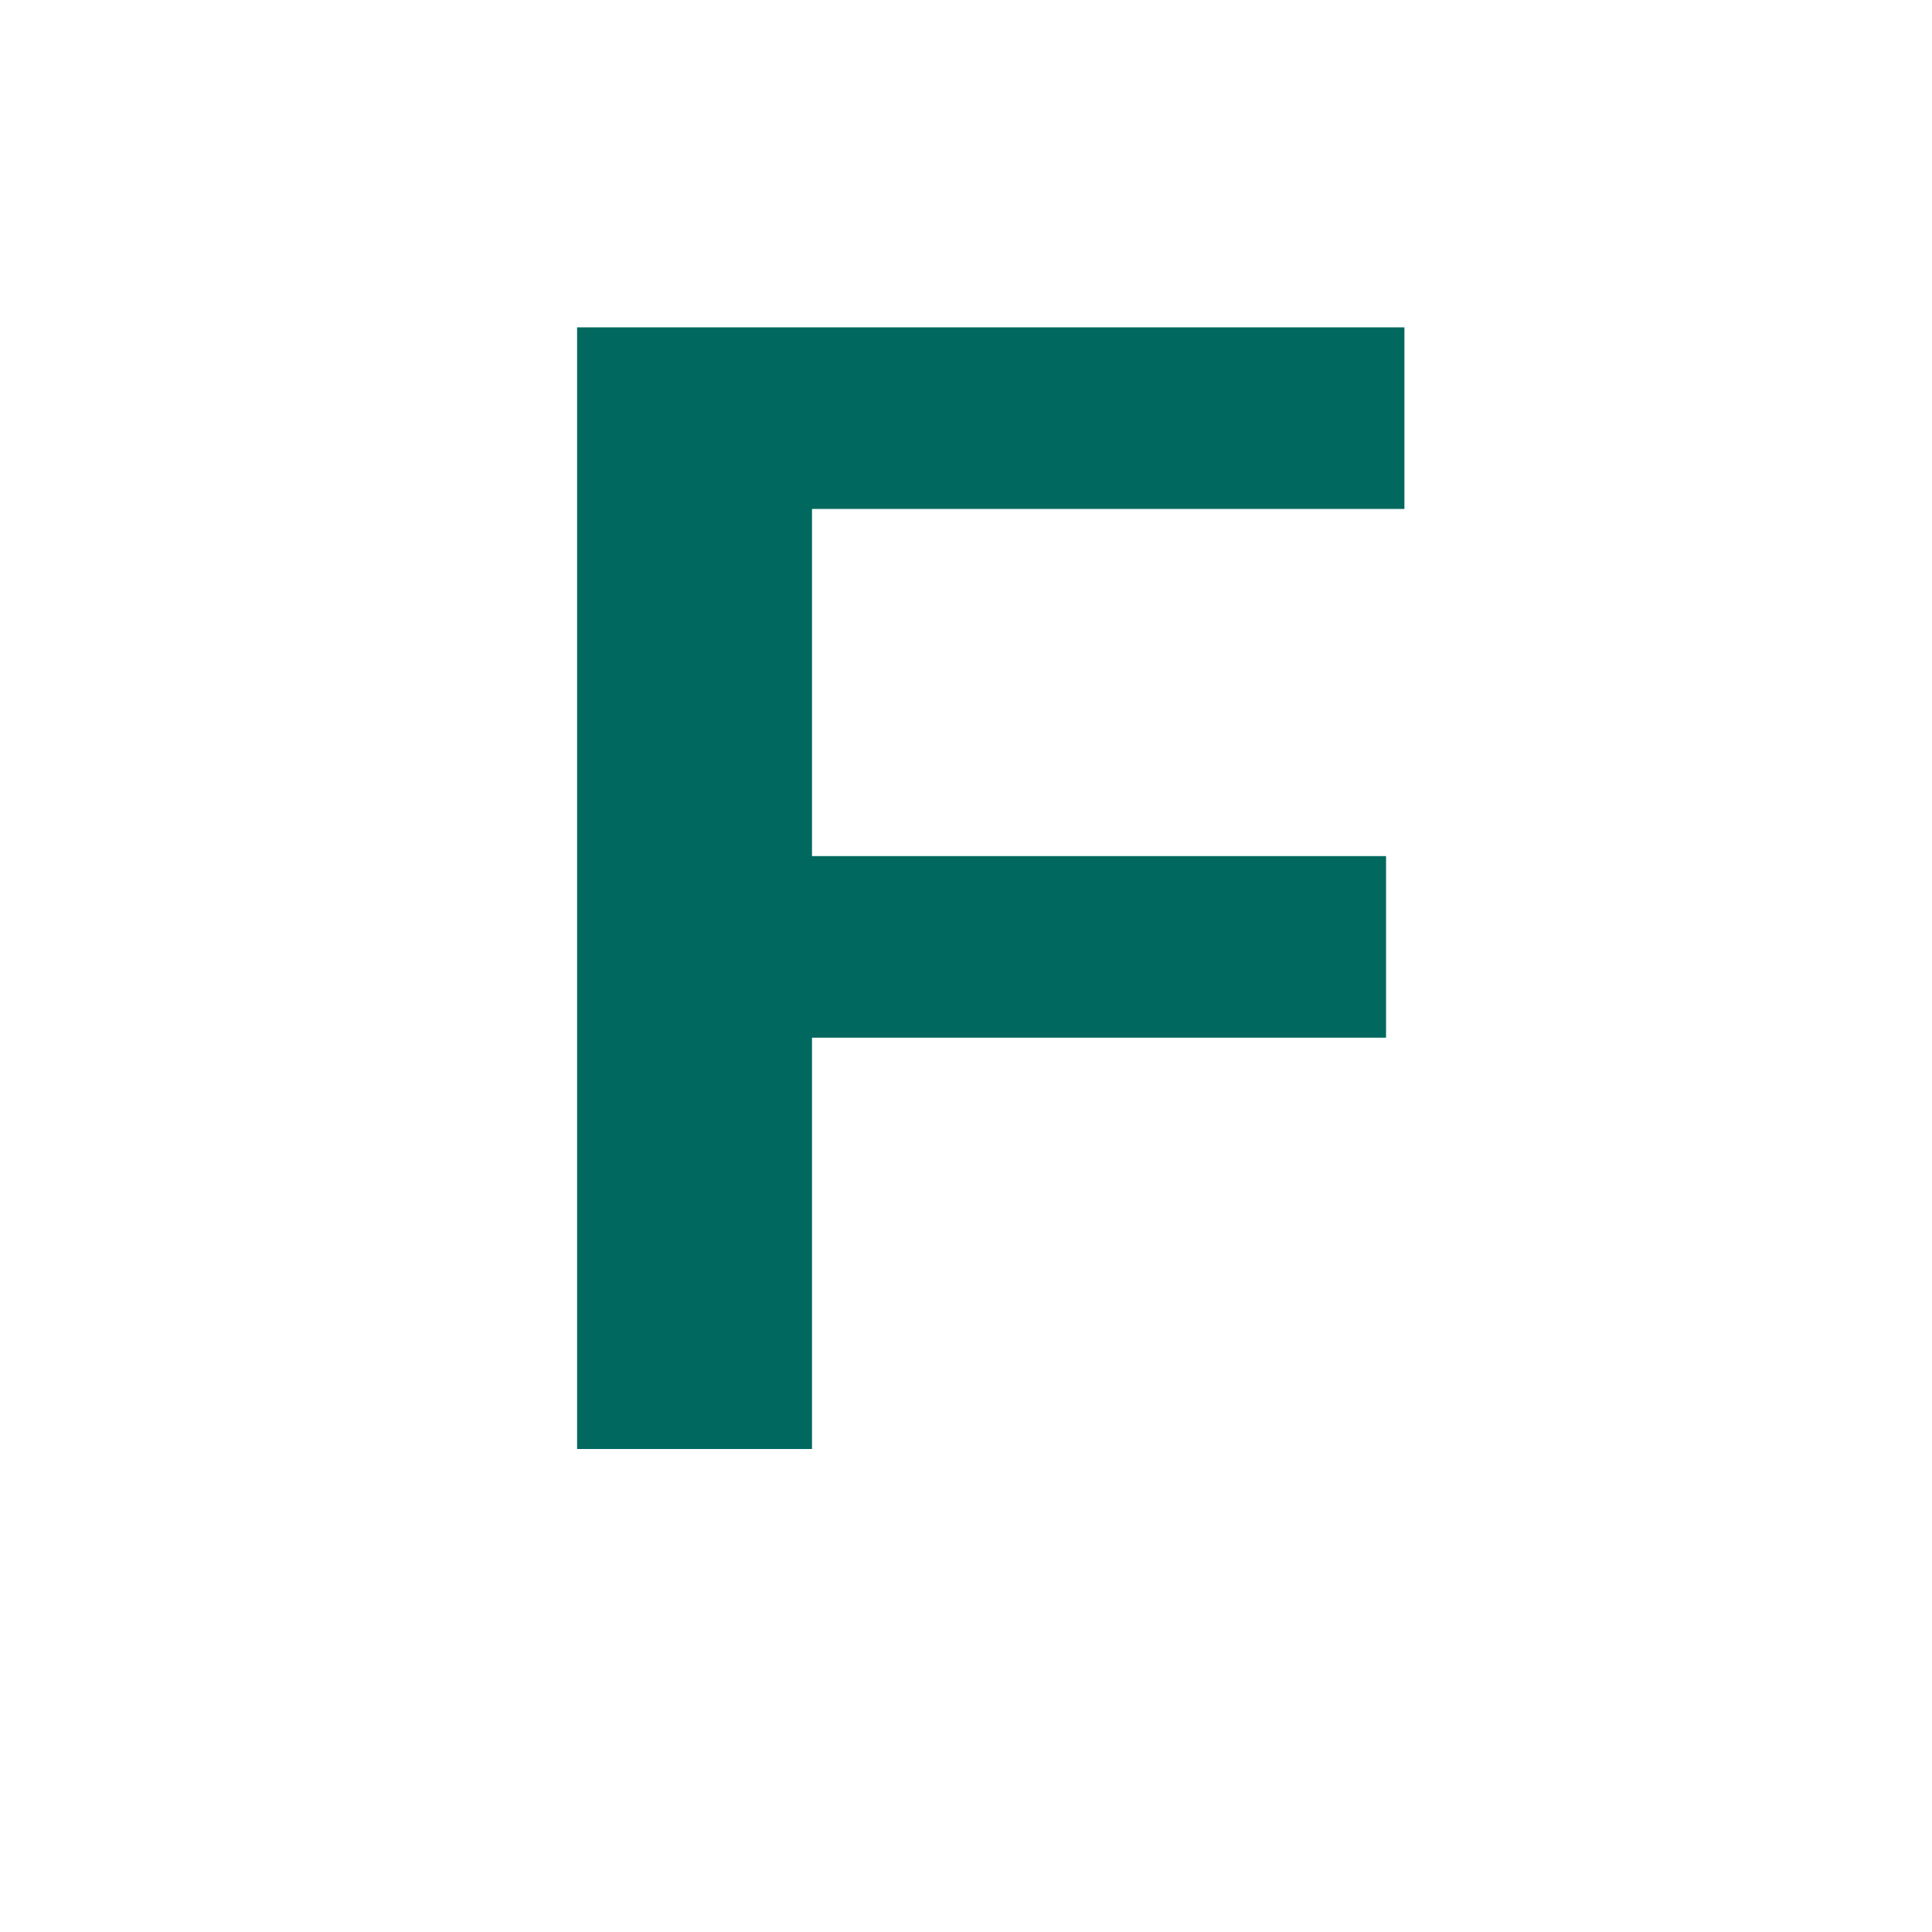
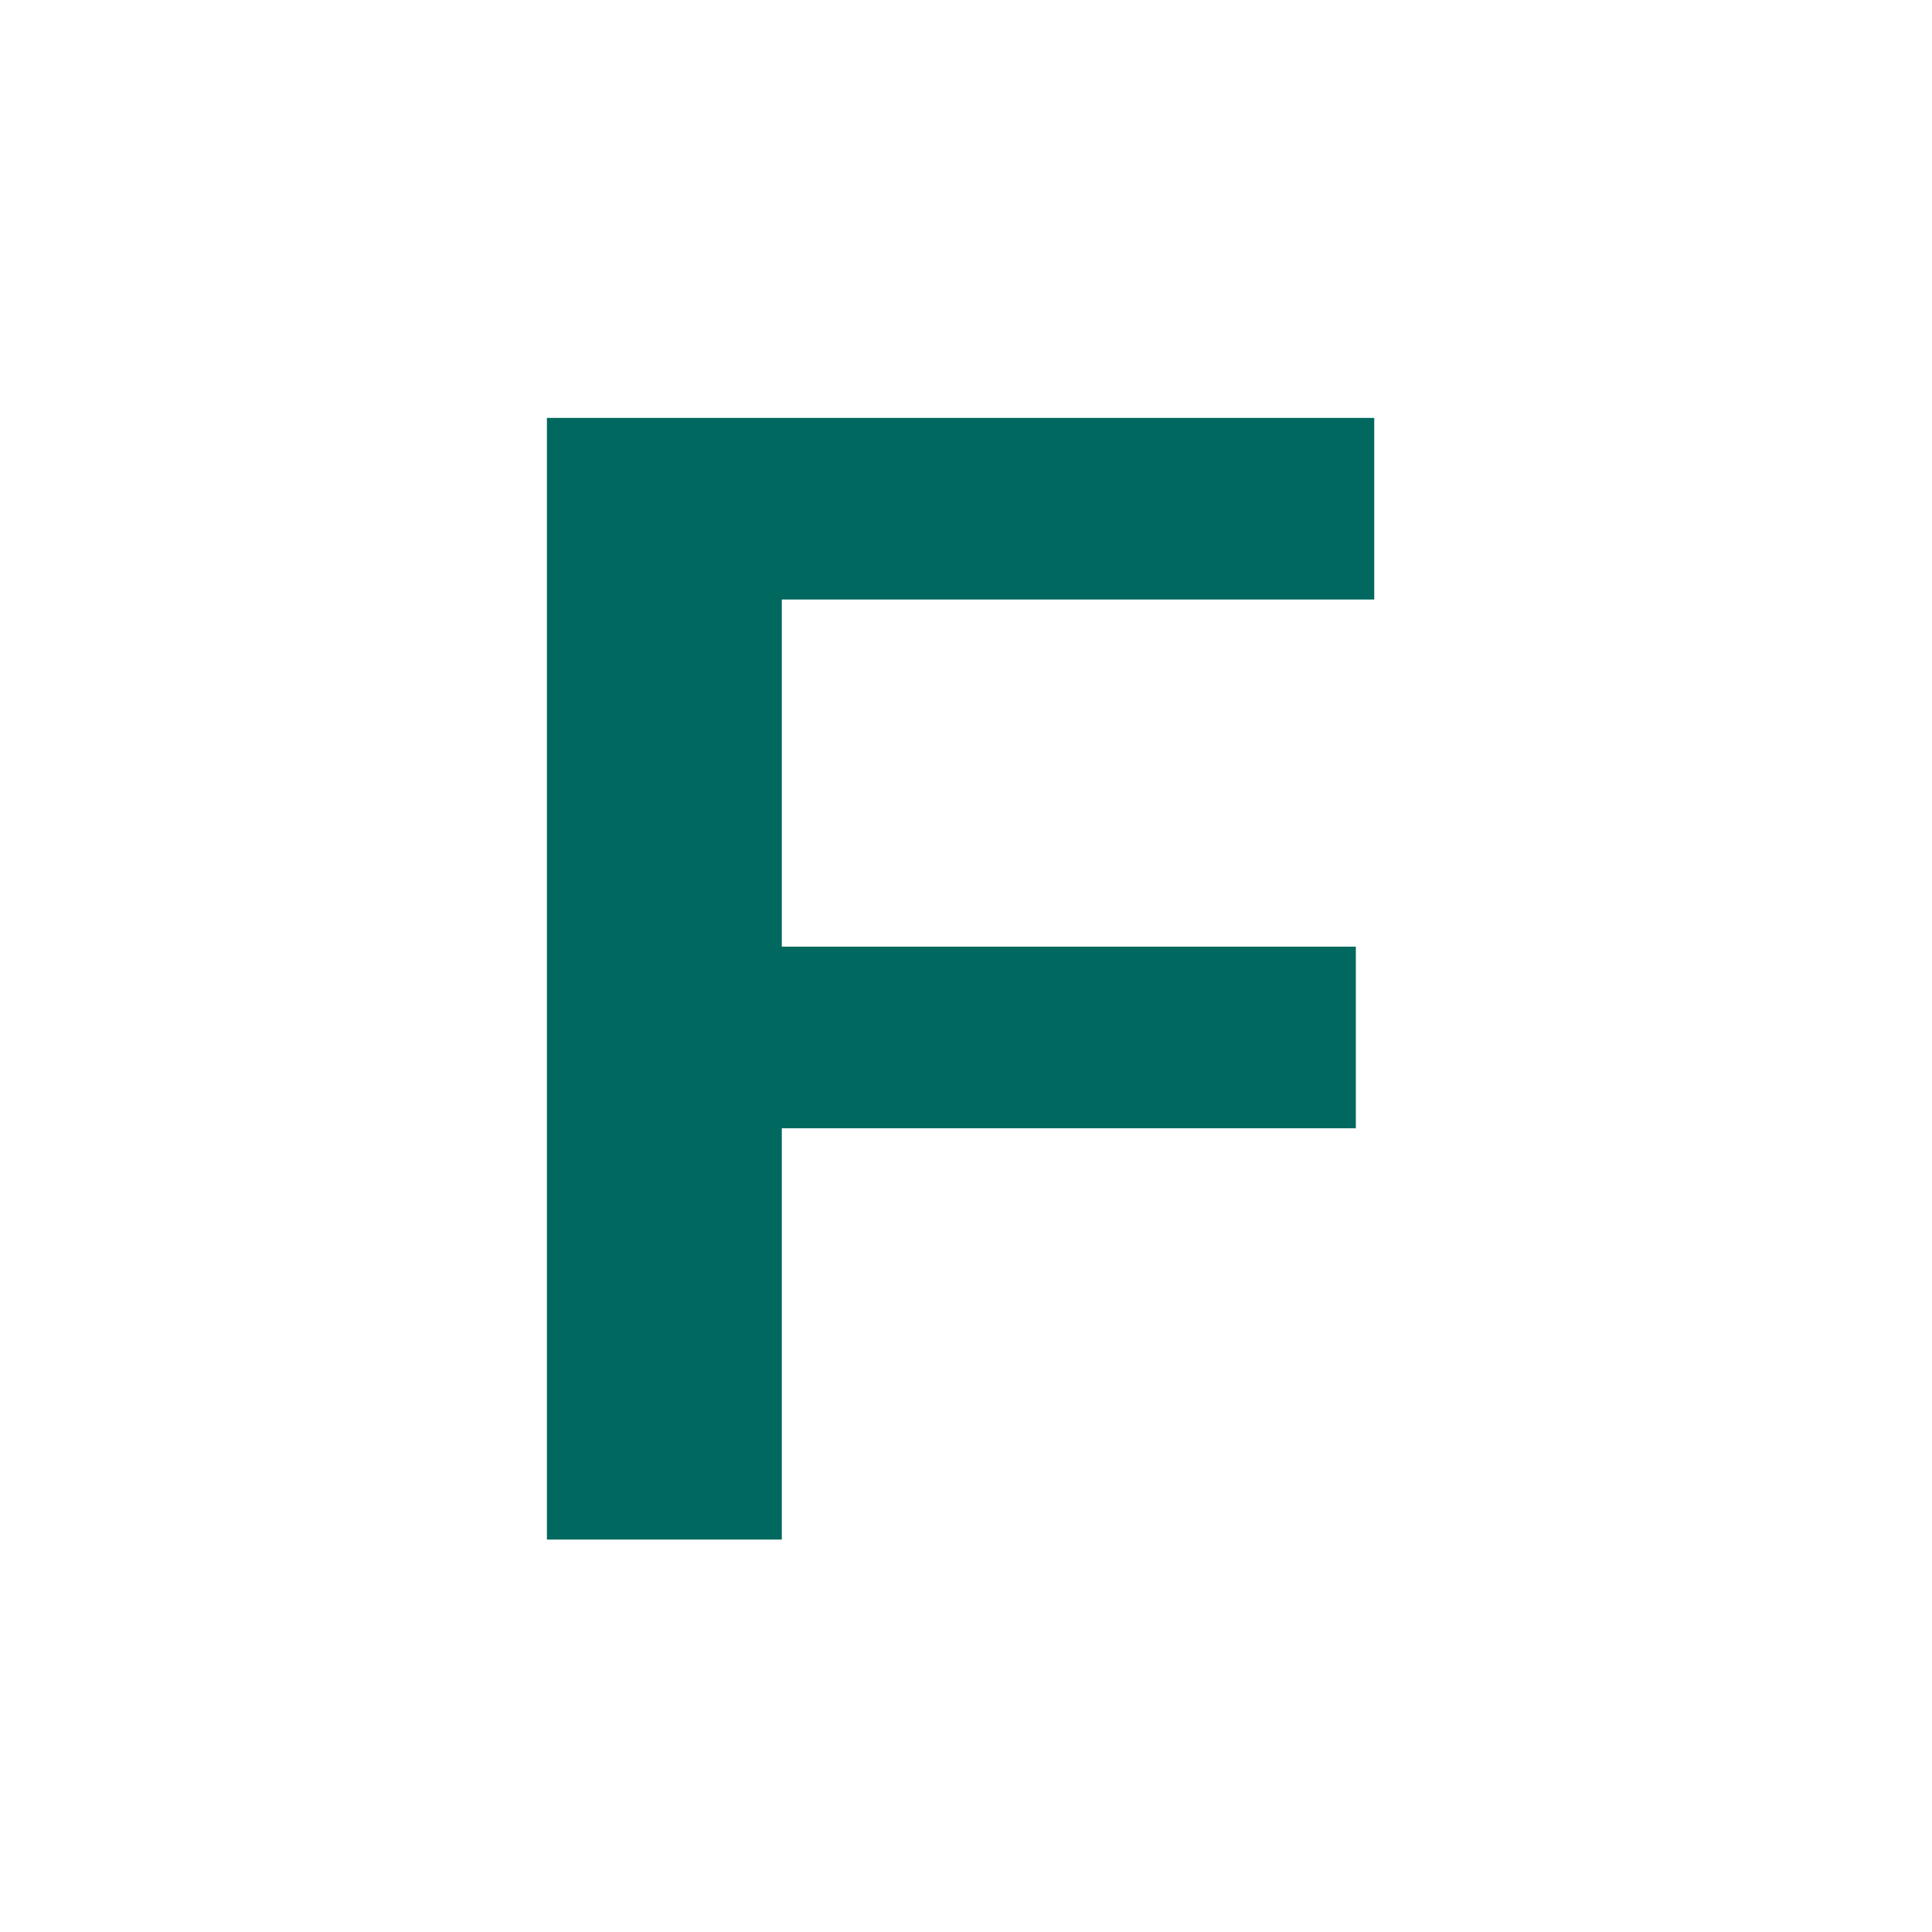
<svg xmlns="http://www.w3.org/2000/svg" viewBox="0 0 64 64" role="img" aria-label="The Friends of Ashley">
  <rect width="64" height="64" fill="#ffffff" />
-   <text x="32" y="48" fill="#00685e" font-family="Arial Black, Arial, sans-serif" font-size="54" font-weight="900" text-anchor="middle">F</text>
+   <text x="31" y="51" fill="#00685e" font-family="Arial Black, Arial, sans-serif" font-size="54" font-weight="900" text-anchor="middle">F</text>
</svg>
